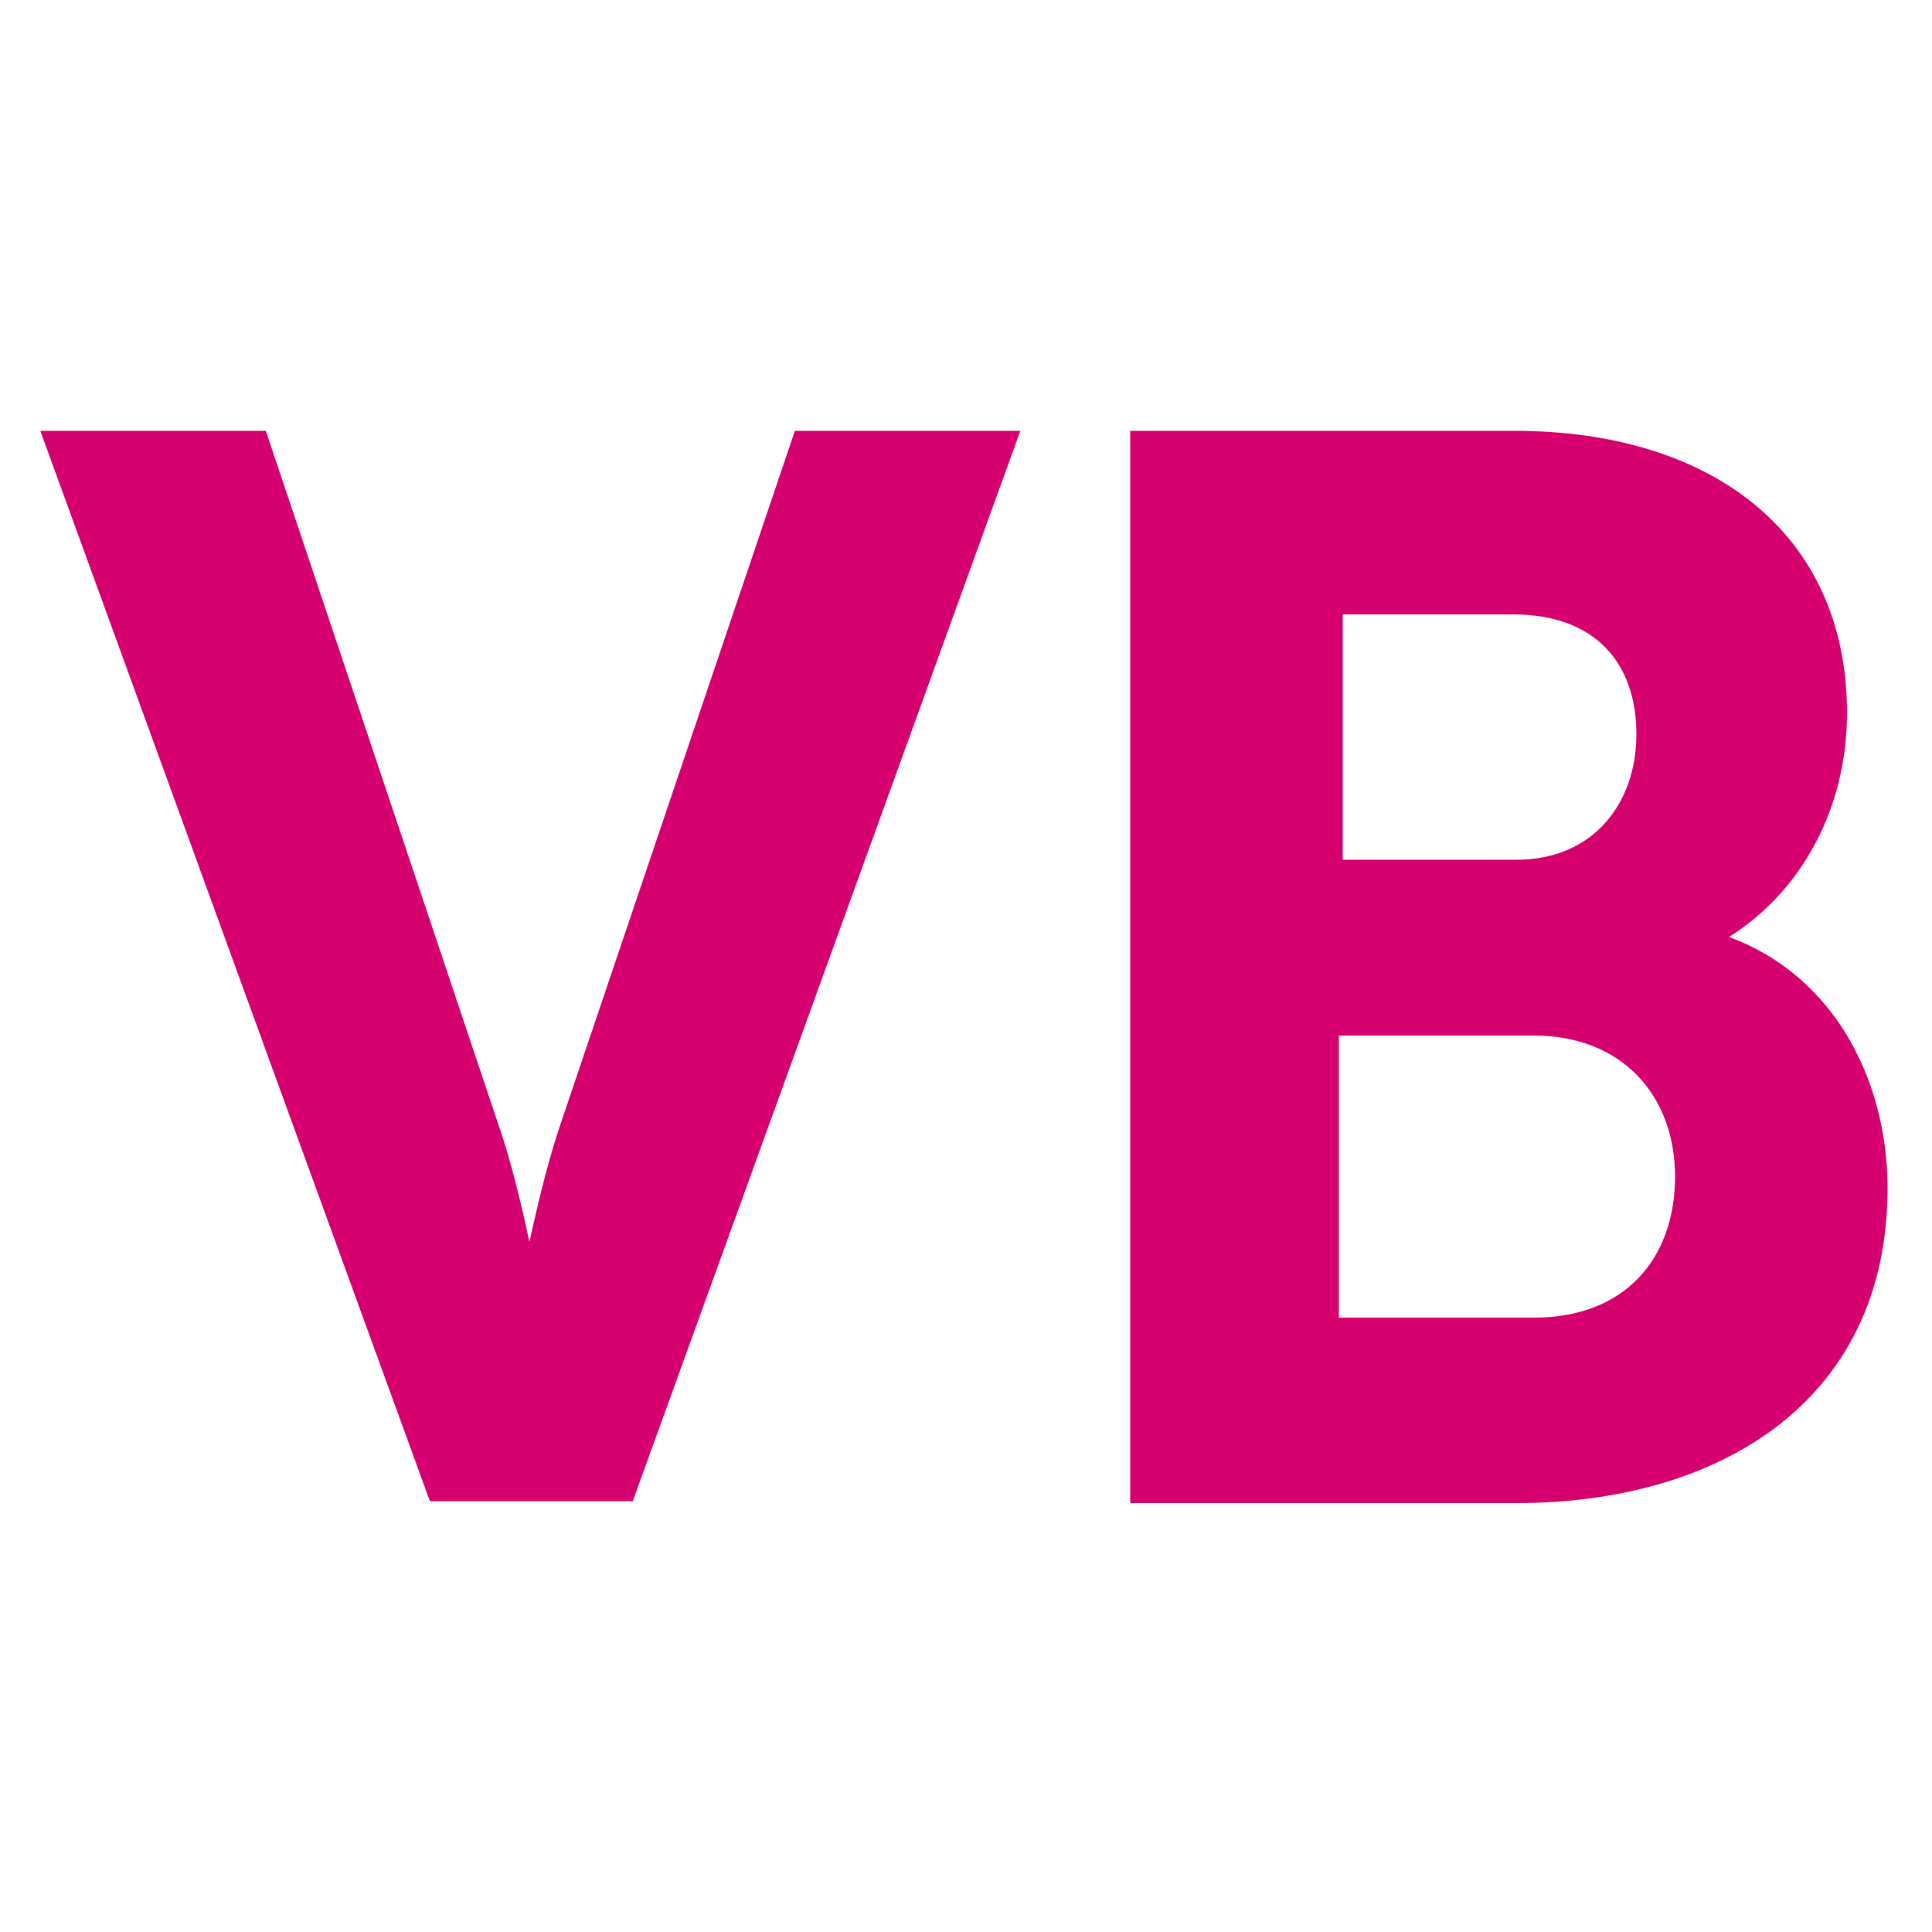
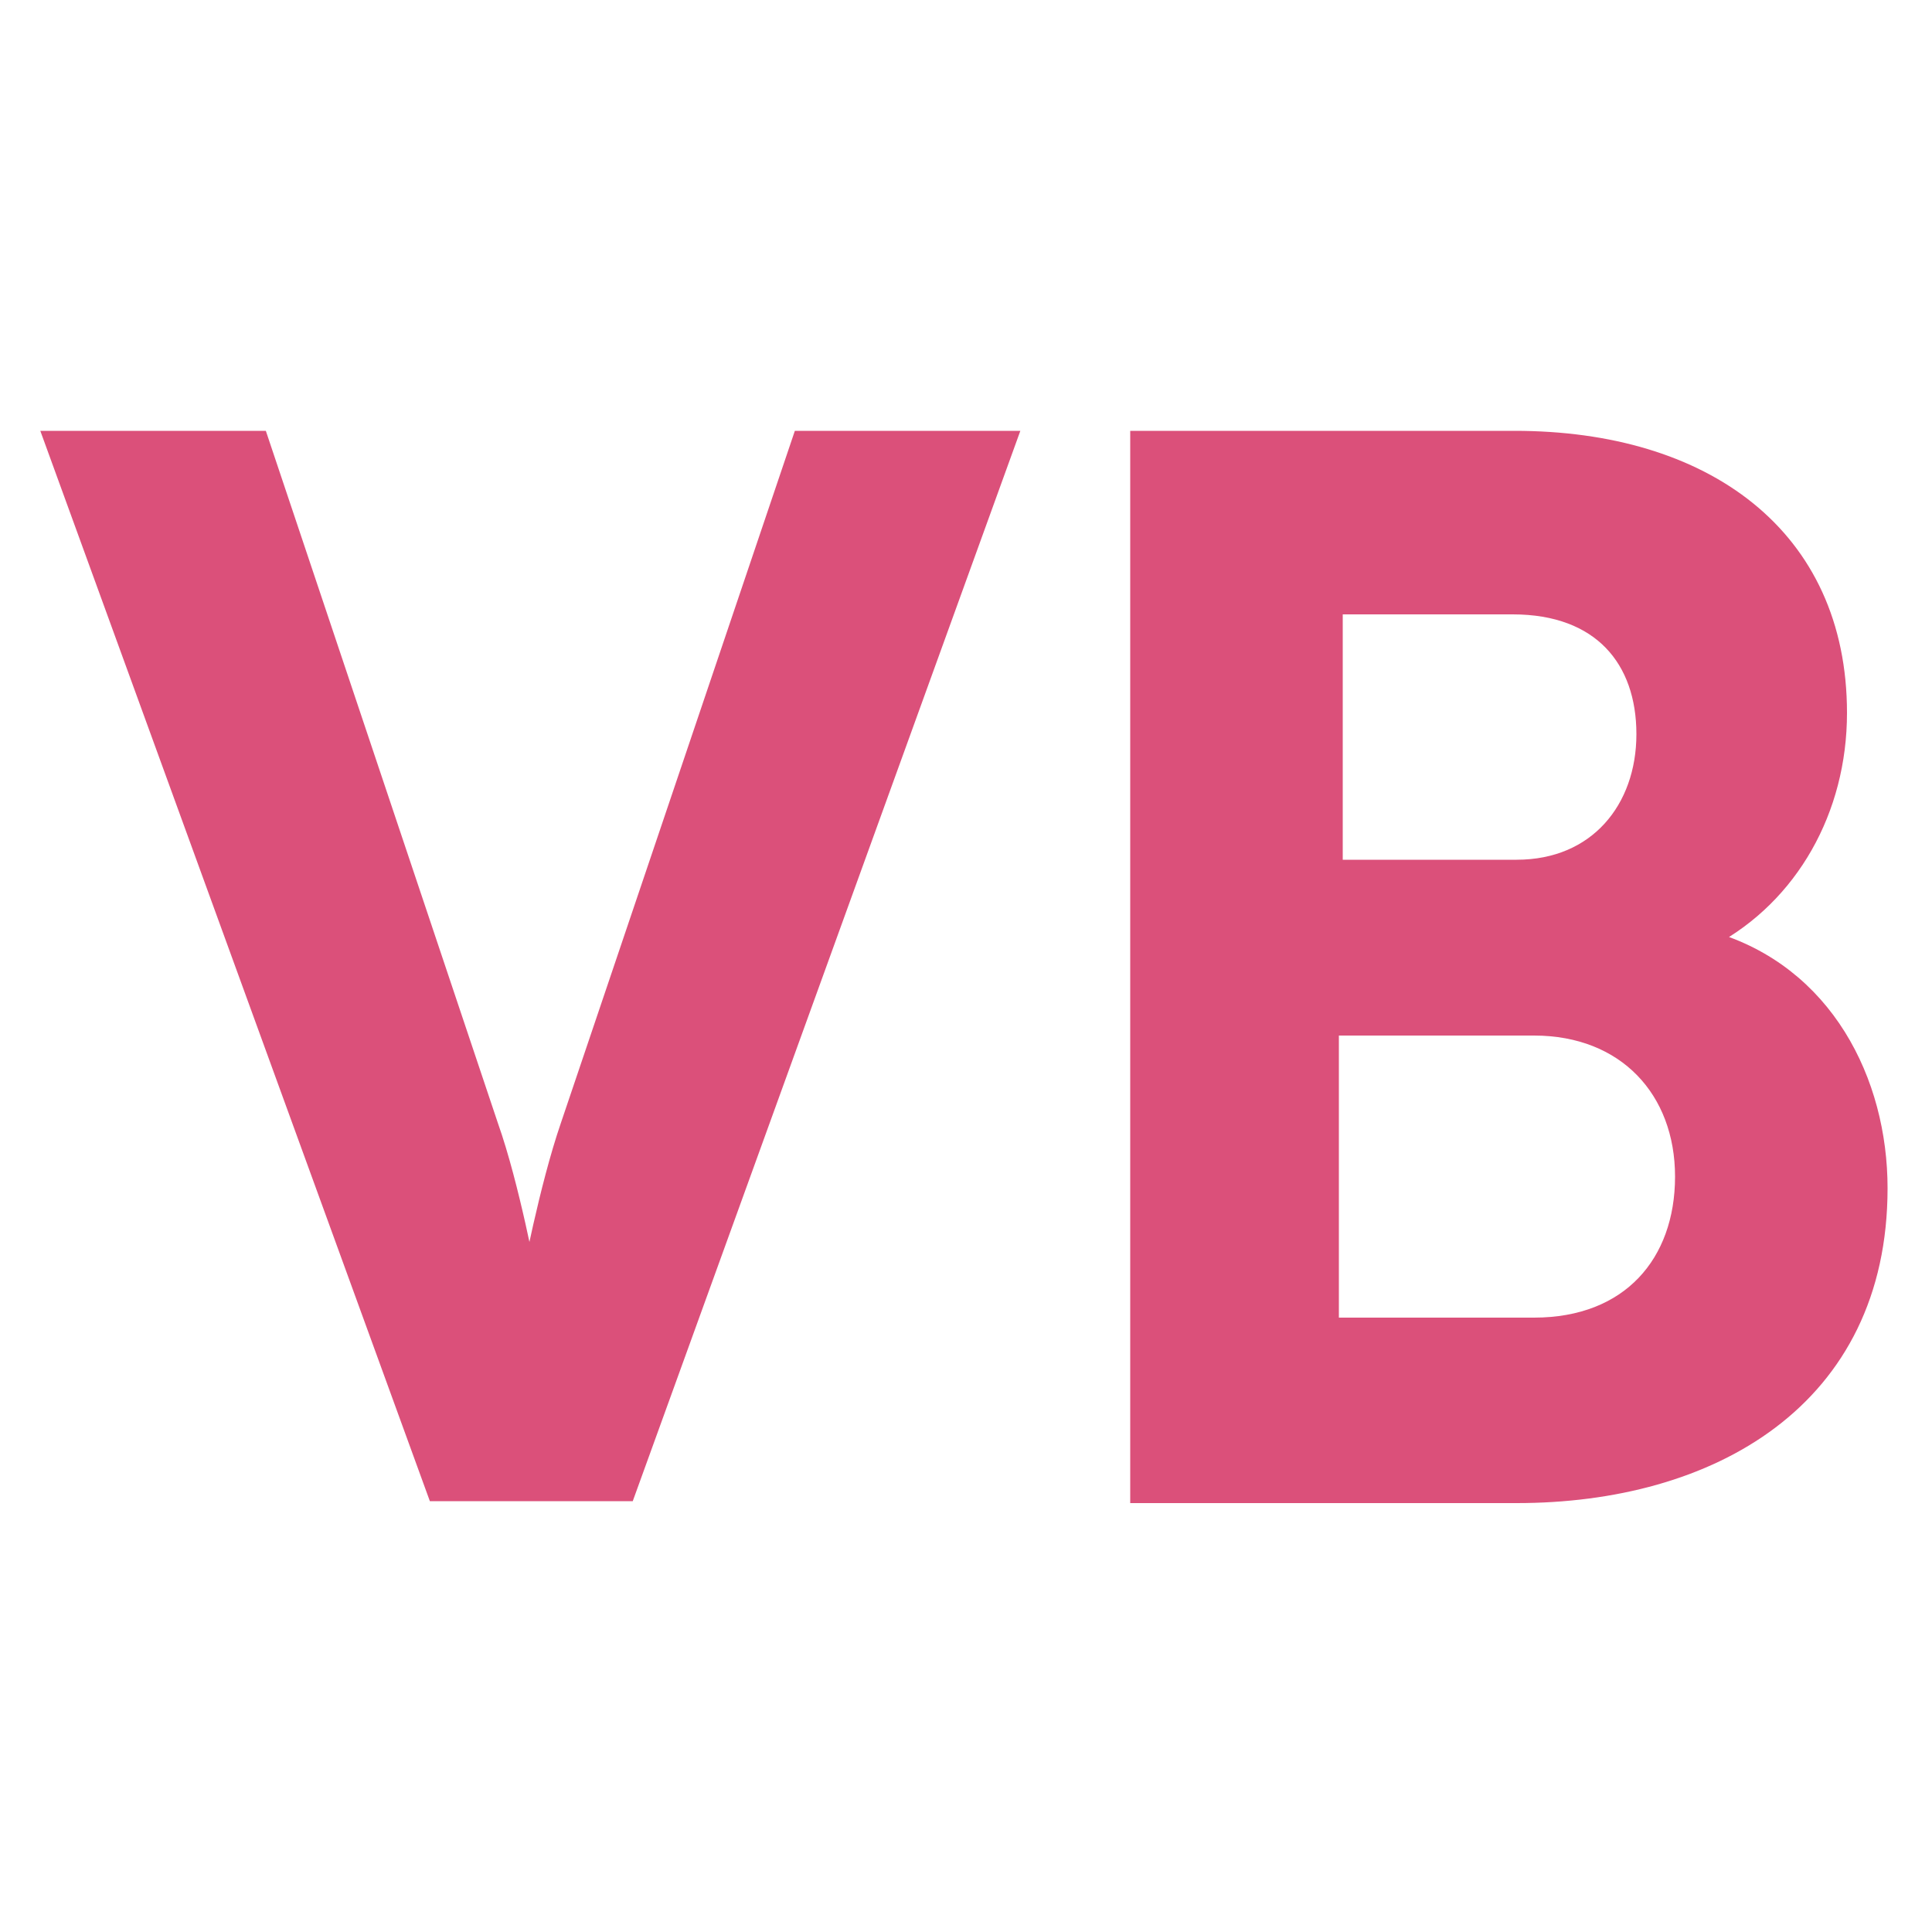
<svg xmlns="http://www.w3.org/2000/svg" viewBox="0 0 100 100">
-   <path d="M2.8 22.8h10.6l11.9 35.5c1.1 3.1 2 8 2 8h.2s.9-4.8 2-8l12-35.5h10.6L32.4 77.2h-9.8L2.8 22.8zm56.2 0h19.4c9.8 0 16.7 5 16.7 14.1 0 5-2.5 9.4-6.6 11.6v.2c5.9 1.7 8.7 7.3 8.7 12.8 0 10.9-8.7 15.8-18.7 15.8H59V22.8zM78.5 45c4.2 0 6.7-3.1 6.7-7s-2.3-6.7-6.9-6.7H69V45h9.5zm.9 23.7c5 0 7.8-3.3 7.8-7.8s-3-7.8-7.8-7.8H68.8v15.6h10.6z" fill="#d5006e" stroke="#d5006e" stroke-miterlimit="10" />
+   <path d="M2.8 22.8h10.6l11.9 35.5c1.1 3.1 2 8 2 8h.2s.9-4.8 2-8l12-35.5h10.6L32.4 77.2h-9.8L2.8 22.8zm56.2 0h19.4c9.8 0 16.7 5 16.7 14.1 0 5-2.5 9.4-6.6 11.6v.2c5.9 1.7 8.7 7.3 8.7 12.8 0 10.9-8.7 15.8-18.7 15.8H59V22.8zM78.5 45c4.2 0 6.7-3.1 6.7-7s-2.3-6.7-6.9-6.7H69V45h9.5zm.9 23.7c5 0 7.8-3.3 7.8-7.8s-3-7.8-7.8-7.8H68.8v15.6h10.6z" fill="#db507a" stroke="#db507a" stroke-miterlimit="10" />
</svg>
